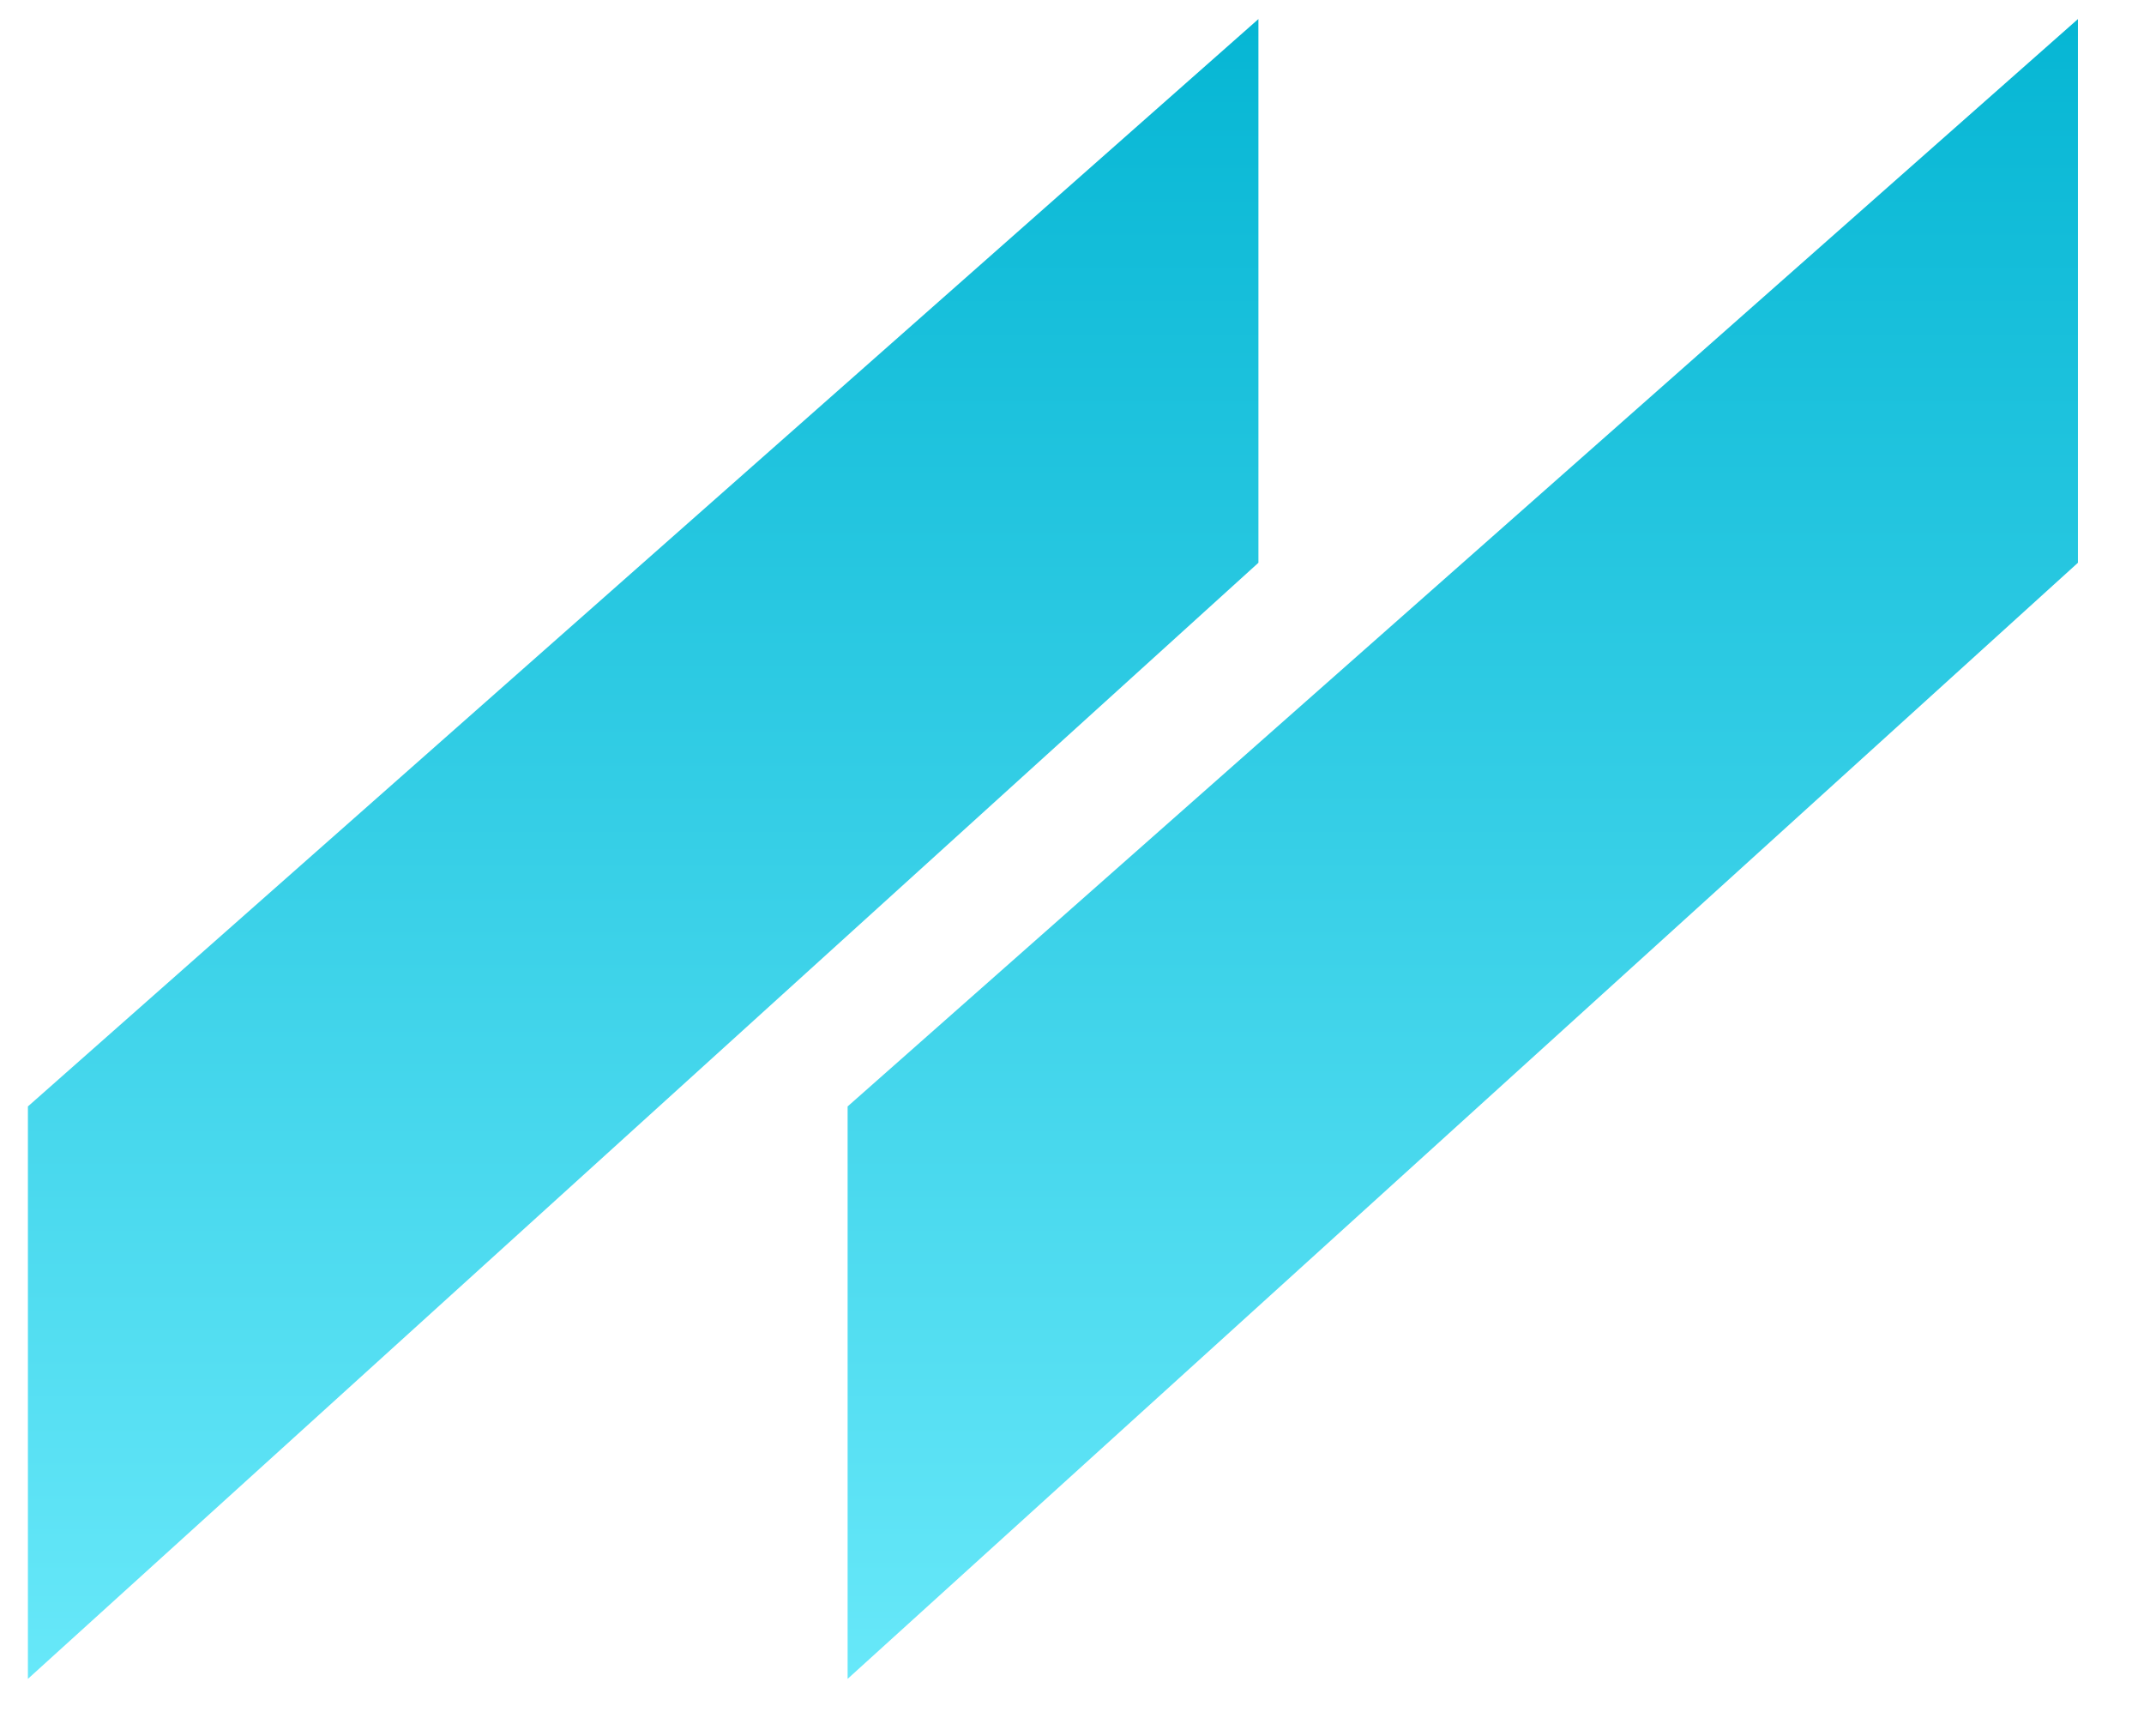
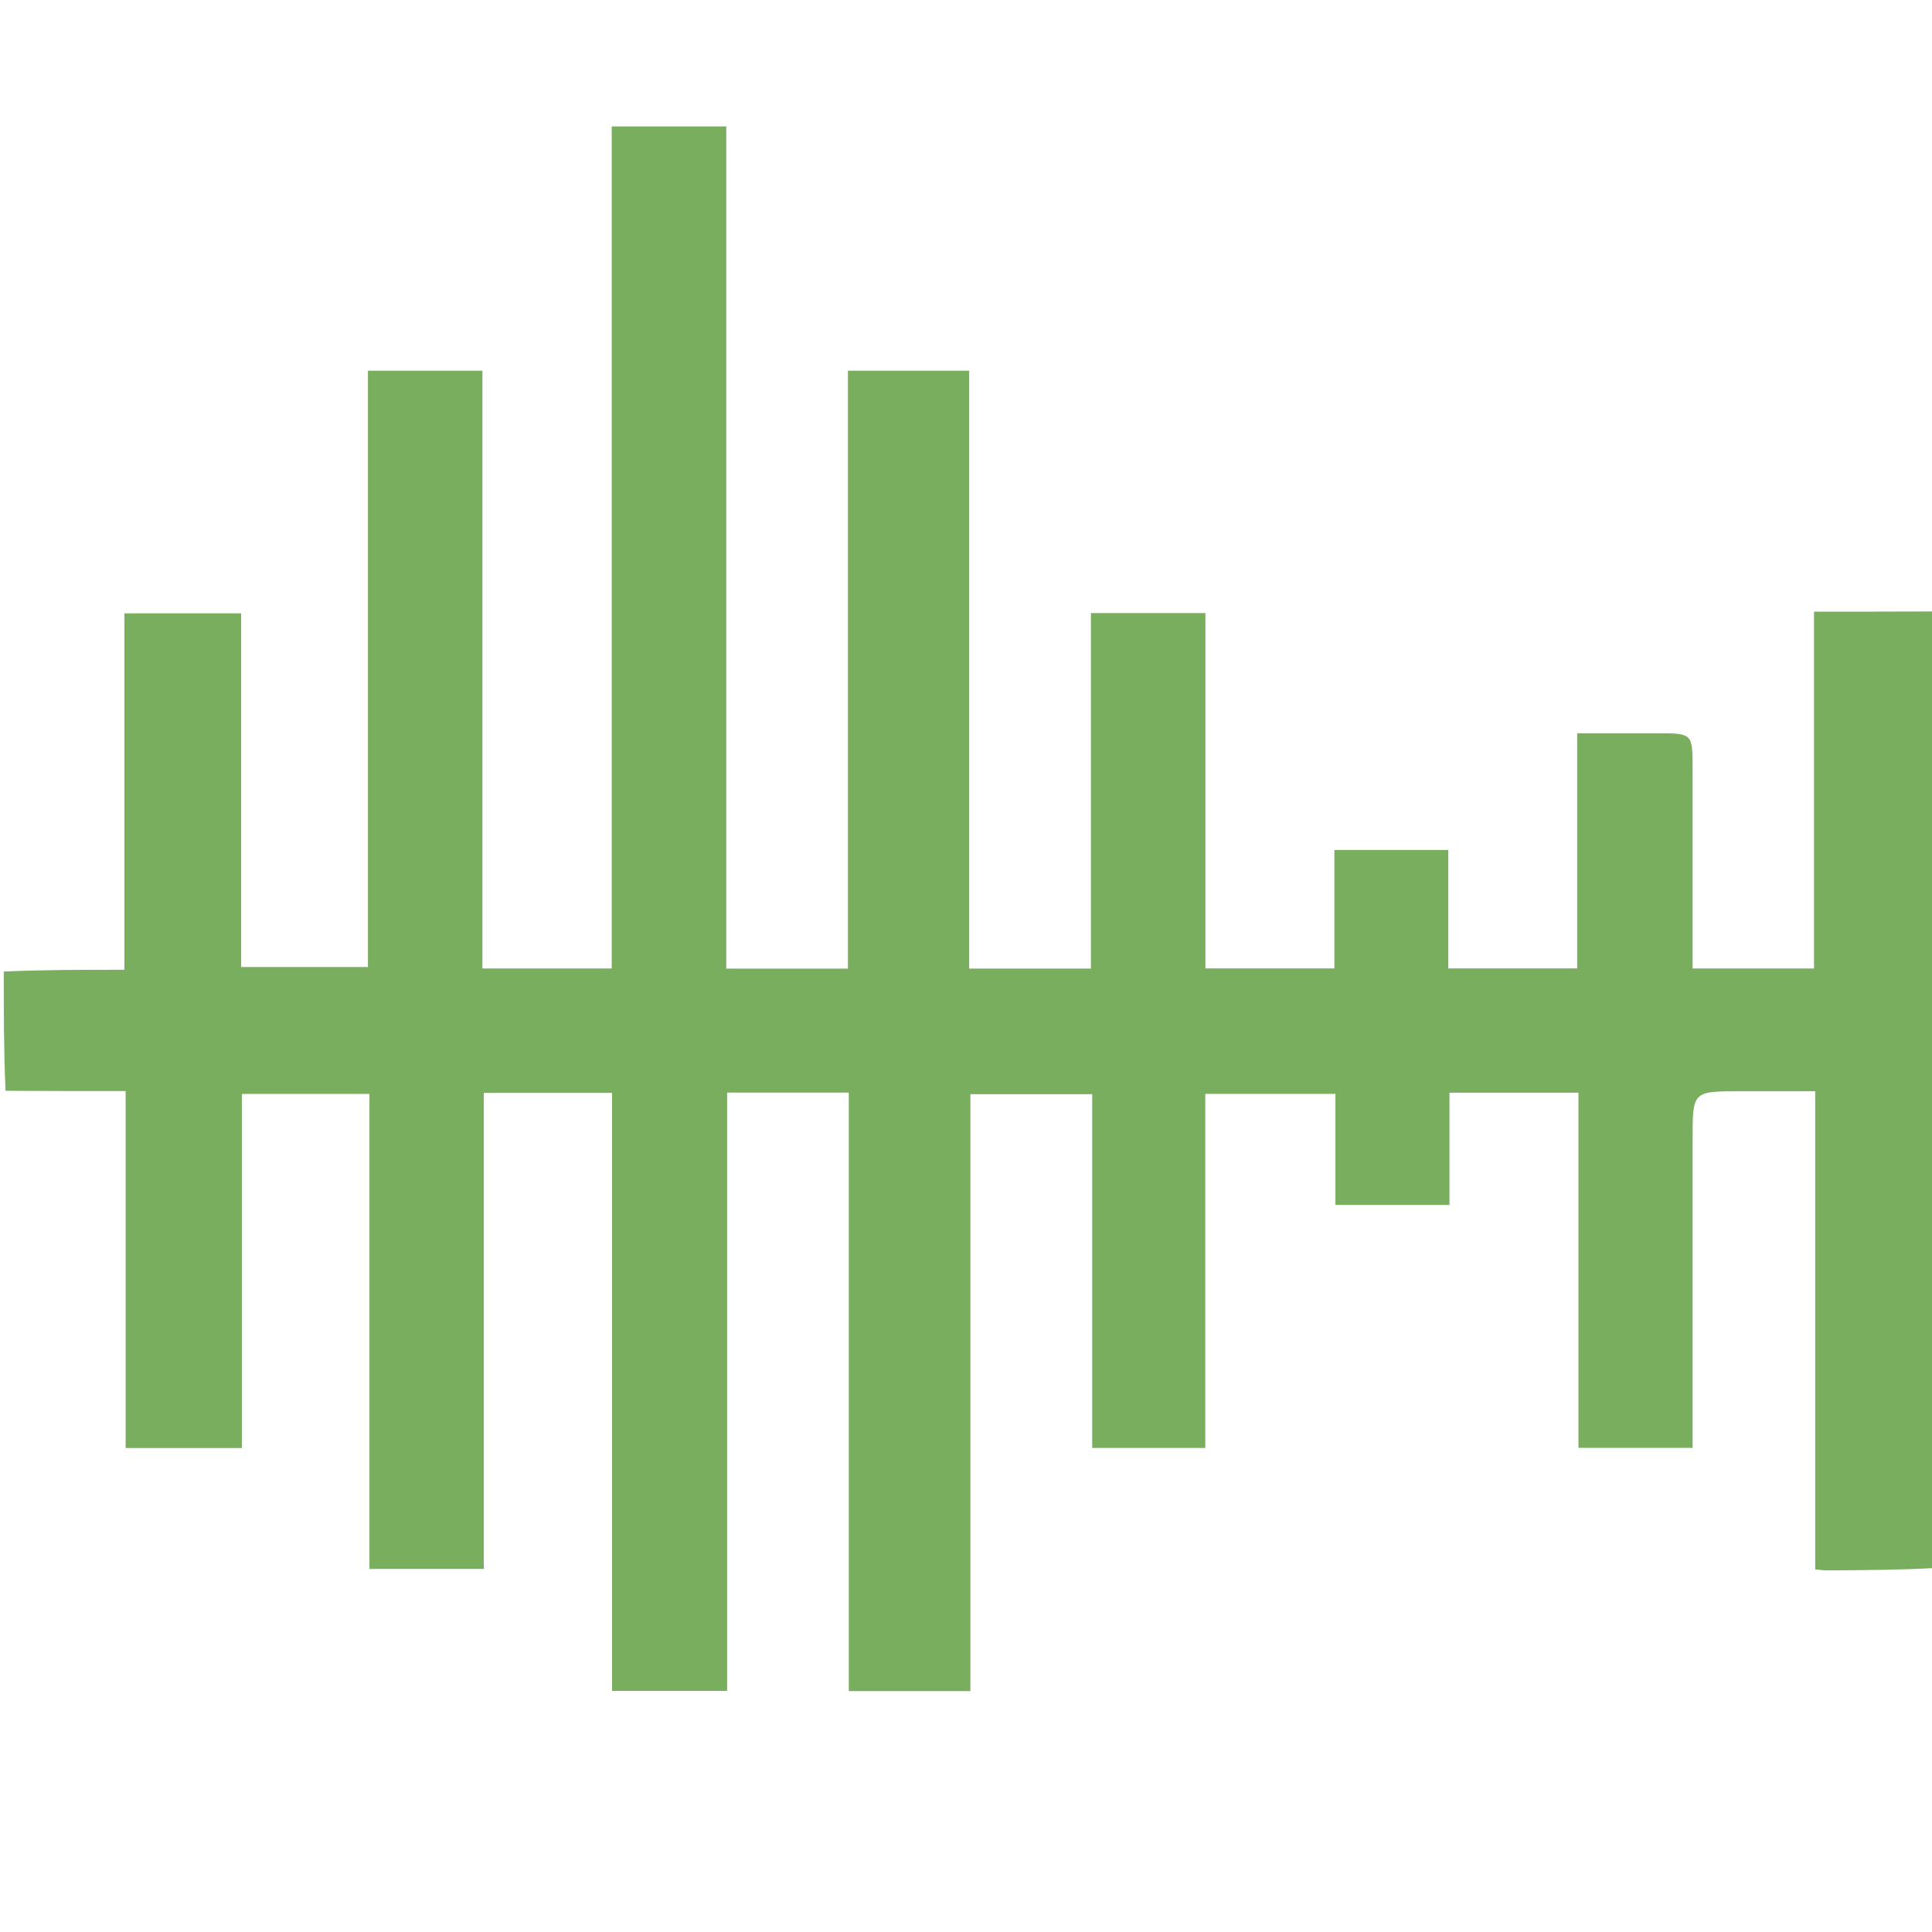
- <svg xmlns="http://www.w3.org/2000/svg" xmlns:xlink="http://www.w3.org/1999/xlink" version="1.1" preserveAspectRatio="xMidYMid meet" viewBox="344.564 330.278 111.737 91.218" width="53.87" height="43.61">
-   <defs>
-     <path d="M453.3 331.28L453.3 359.85L388.64 418.5L388.64 388.42L453.3 331.28Z" id="aFZf6T5ED" />
-     <linearGradient id="gradientb2ThqnP5Op" gradientUnits="userSpaceOnUse" x1="420.97" y1="331.28" x2="420.97" y2="418.5">
-       <stop style="stop-color: #06b6d4;stop-opacity: 1" offset="0%" />
-       <stop style="stop-color: #67e8f9;stop-opacity: 1" offset="100%" />
-     </linearGradient>
-     <path d="M410.23 331.28L410.23 359.85L345.56 418.5L345.56 388.42L410.23 331.28Z" id="a9fehgwfM" />
-     <linearGradient id="gradientk1wNV9Ostb" gradientUnits="userSpaceOnUse" x1="377.89" y1="331.28" x2="377.89" y2="418.5">
-       <stop style="stop-color: #06b6d4;stop-opacity: 1" offset="0%" />
-       <stop style="stop-color: #67e8f9;stop-opacity: 1" offset="100%" />
-     </linearGradient>
-   </defs>
-   <g>
-     <g>
-       <use xlink:href="#aFZf6T5ED" opacity="1" fill="url(#gradientb2ThqnP5Op)" />
-     </g>
-     <g>
-       <use xlink:href="#a9fehgwfM" opacity="1" fill="url(#gradientk1wNV9Ostb)" />
-     </g>
-   </g>
+ <svg xmlns="http://www.w3.org/2000/svg" version="1.1" id="Layer_1" x="0px" y="0px" width="100%" viewBox="0 0 512 512" enable-background="new 0 0 512 512" xml:space="preserve">
+   <path fill="#79AE5E" opacity="1" stroke="none" d=" M513,415.531   C503.338,416.059 493.675,416.123 484.013,416.167   C483.201,416.17 482.389,416.032 481.049,415.913   C481.049,373.897 481.049,331.988 481.049,289.187   C474.12,289.187 467.703,289.187 461.285,289.187   C448.555,289.187 448.555,289.187 448.555,301.944   C448.555,327.11 448.555,352.276 448.555,377.442   C448.555,379.413 448.555,381.385 448.555,383.695   C438.342,383.695 428.603,383.695 418.314,383.695   C418.314,352.46 418.314,321.213 418.314,289.578   C406.725,289.578 395.677,289.578 384.123,289.578   C384.123,299.474 384.123,309.232 384.123,319.325   C373.888,319.325 364.154,319.325 353.904,319.325   C353.904,309.336 353.904,299.574 353.904,289.884   C342.019,289.884 330.666,289.884 319.414,289.884   C319.414,321.587 319.414,352.498 319.414,383.724   C309.579,383.724 299.514,383.724 289.437,383.724   C289.437,352.675 289.437,321.764 289.437,289.973   C279.077,289.973 268.362,289.973 257.166,289.973   C257.166,342.229 257.166,394.988 257.166,448.157   C246.326,448.157 235.94,448.157 224.939,448.157   C224.939,395.345 224.939,342.625 224.939,289.548   C213.952,289.548 203.574,289.548 192.691,289.548   C192.691,342.432 192.691,395.036 192.691,448.102   C182.335,448.102 172.477,448.102 162.204,448.102   C162.204,395.285 162.204,342.674 162.204,289.626   C150.772,289.626 139.739,289.626 128.204,289.626   C128.204,331.571 128.204,373.481 128.204,415.788   C117.998,415.788 108.279,415.788 97.904,415.788   C97.904,373.751 97.904,331.702 97.904,289.895   C86.518,289.895 75.8,289.895 64.099,289.895   C64.099,321.604 64.099,352.528 64.099,383.74   C53.357,383.74 43.61,383.74 33.294,383.74   C33.294,352.398 33.294,321.153 33.294,289.142   C22.471,289.142 12.199,289.142 1.464,289.071   C1,278.646 1,268.292 1,257.469   C11.473,257 21.946,257 32.973,257   C32.973,225.415 32.973,194.183 32.973,162.537   C43.254,162.537 52.99,162.537 63.905,162.537   C63.905,193.443 63.905,224.476 63.905,256.267   C75.673,256.267 86.281,256.267 97.504,256.267   C97.504,204.072 97.504,151.358 97.504,98.23   C107.827,98.23 117.557,98.23 127.844,98.23   C127.844,150.865 127.844,203.592 127.844,256.657   C139.443,256.657 150.492,256.657 162.108,256.657   C162.108,219.393 162.108,182.284 162.108,145.175   C162.108,108.058 162.108,70.941 162.108,33.503   C172.389,33.503 182.12,33.503 192.471,33.503   C192.471,107.937 192.471,182.172 192.471,256.7   C203.486,256.7 213.883,256.7 224.713,256.7   C224.713,203.845 224.713,151.247 224.713,98.232   C235.522,98.232 245.912,98.232 256.846,98.232   C256.846,150.899 256.846,203.629 256.846,256.676   C267.773,256.676 278.162,256.676 289.107,256.676   C289.107,225.287 289.107,194.052 289.107,162.471   C299.392,162.471 309.131,162.471 319.443,162.471   C319.443,193.784 319.443,225.04 319.443,256.644   C331.066,256.644 342.123,256.644 353.628,256.644   C353.628,246.228 353.628,235.953 353.628,225.248   C363.789,225.248 373.52,225.248 383.811,225.248   C383.811,235.485 383.811,245.892 383.811,256.642   C395.412,256.642 406.46,256.642 417.963,256.642   C417.963,236.105 417.963,215.675 417.963,194.328   C425.297,194.328 432.217,194.328 439.136,194.328   C448.556,194.328 448.556,194.328 448.556,203.884   C448.556,219.383 448.556,234.882 448.556,250.38   C448.556,252.36 448.556,254.34 448.556,256.657   C459.371,256.657 469.776,256.657 480.728,256.657   C480.728,225.312 480.728,194.067 480.728,162.093   C491.529,162.093 501.798,162.093 512.533,162.047   C513,246.354 513,330.708 513,415.531  z" />
</svg>
